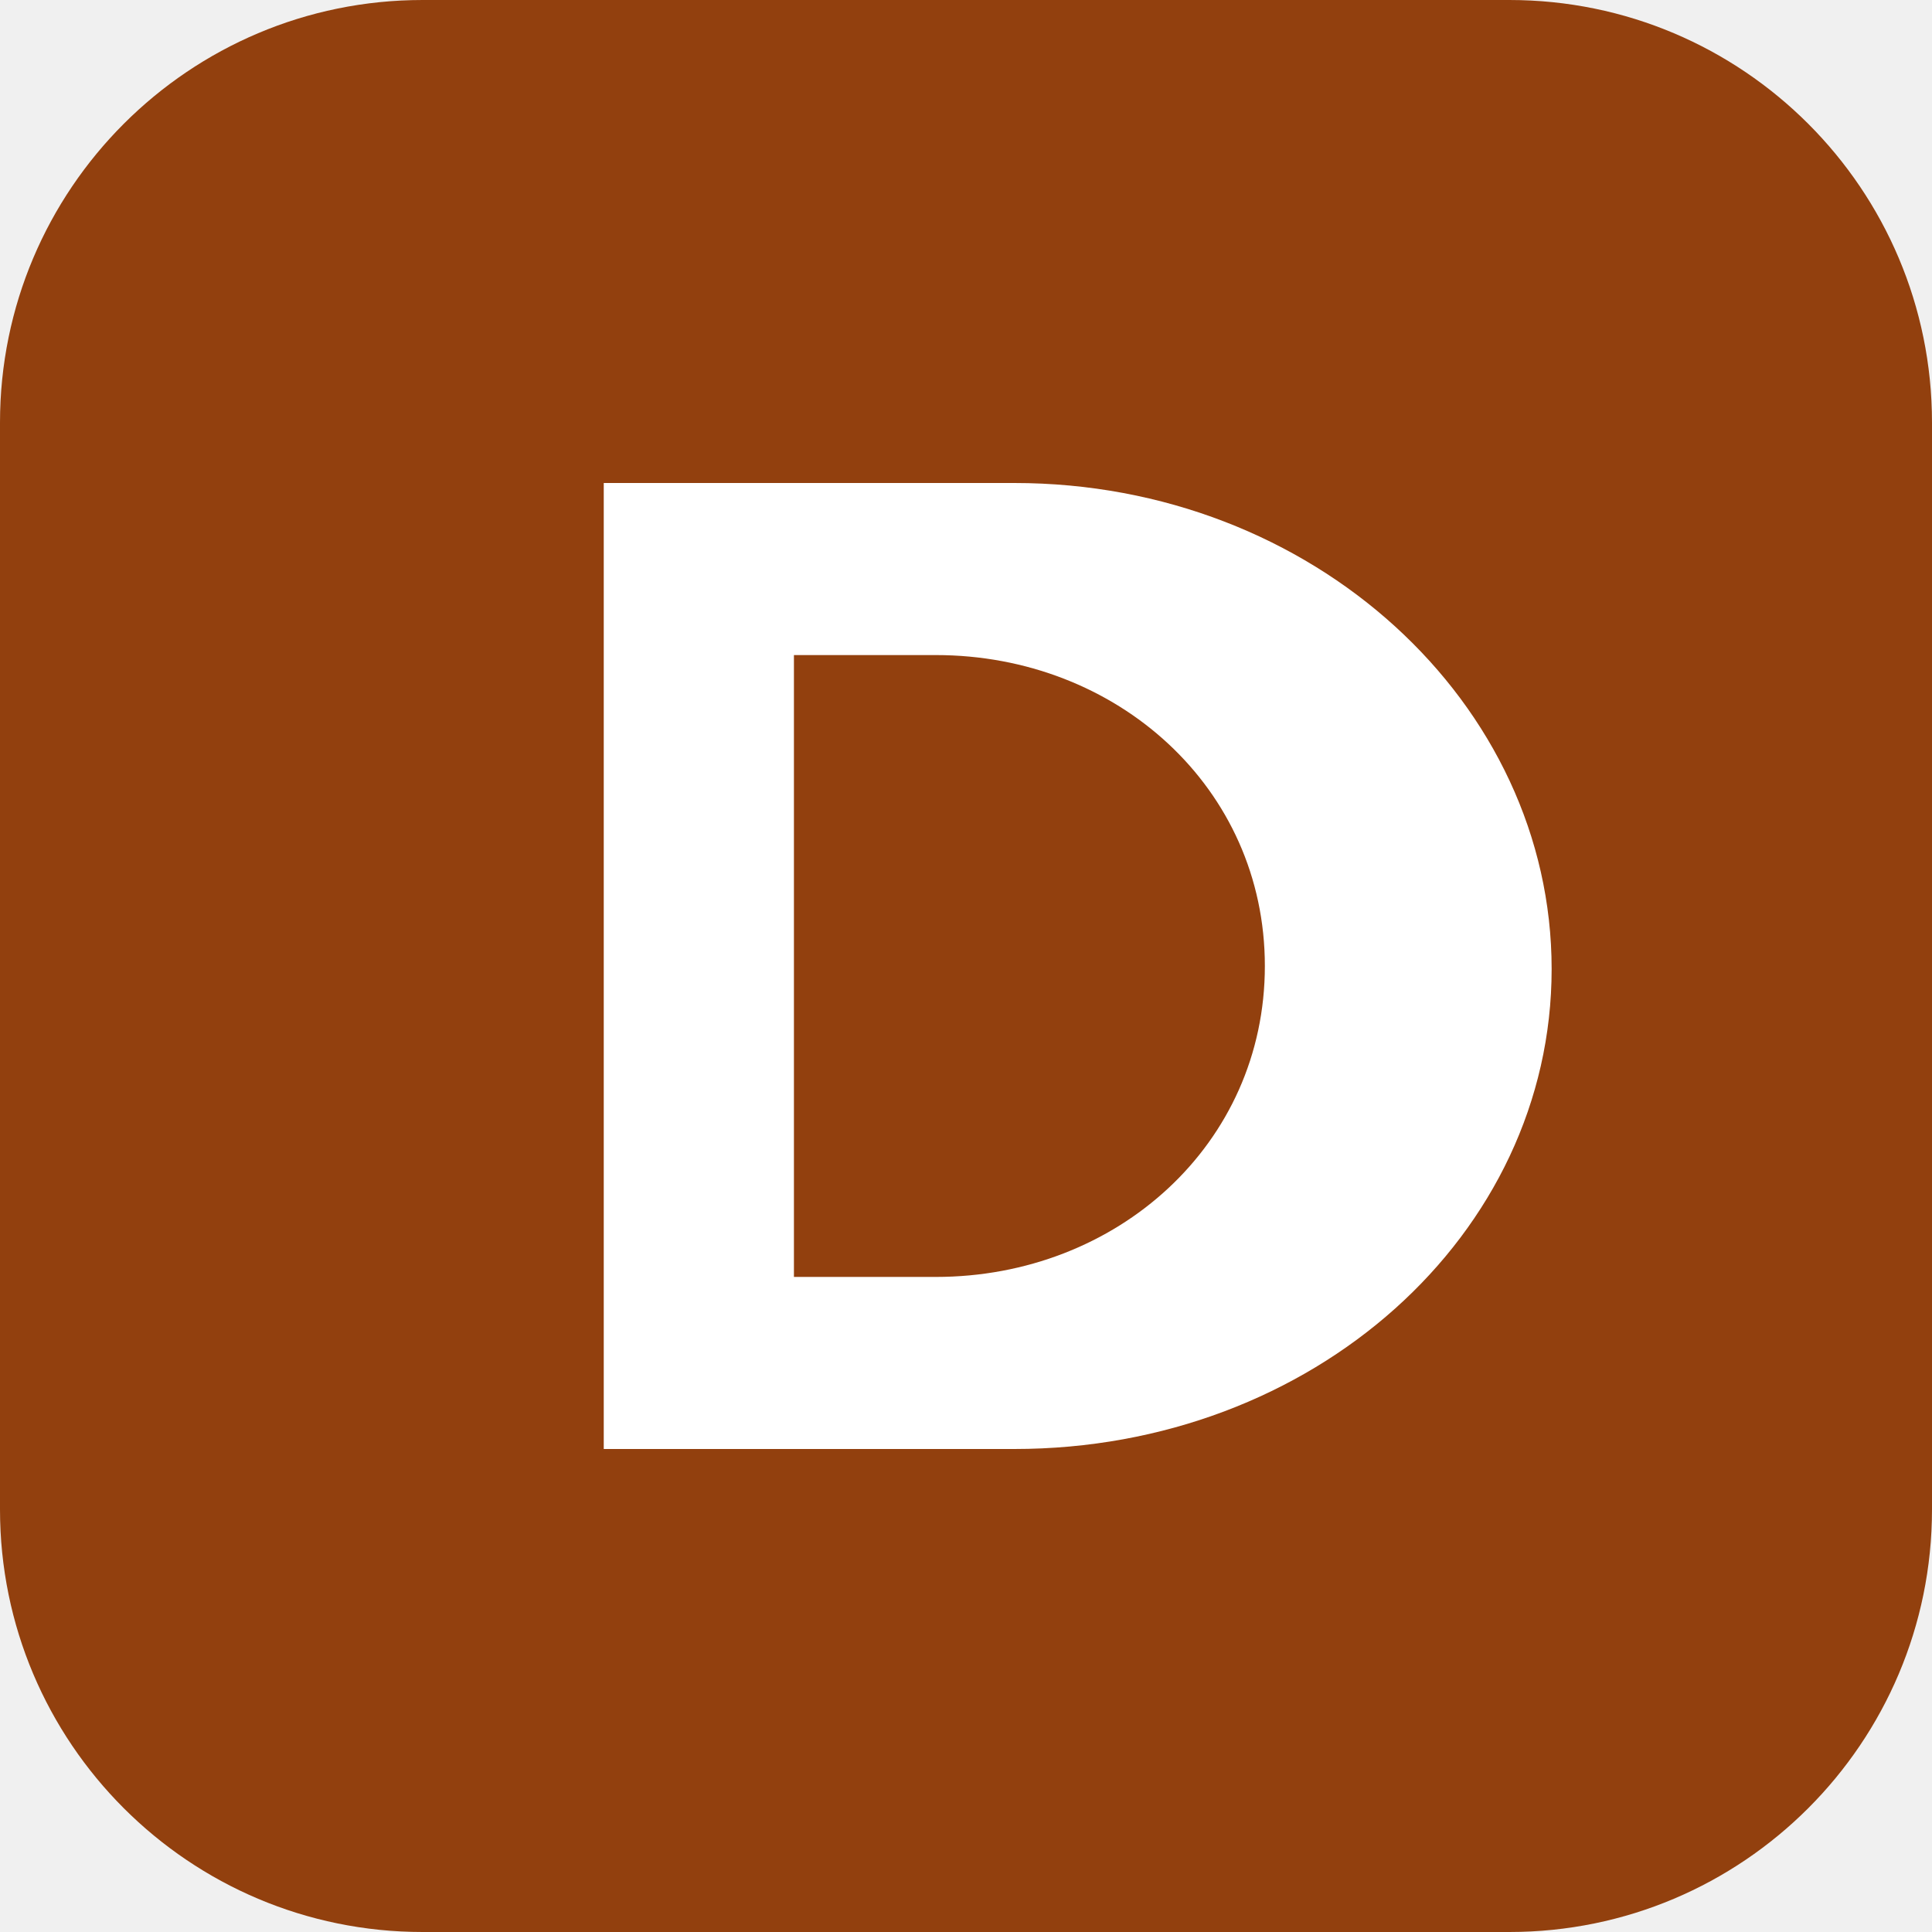
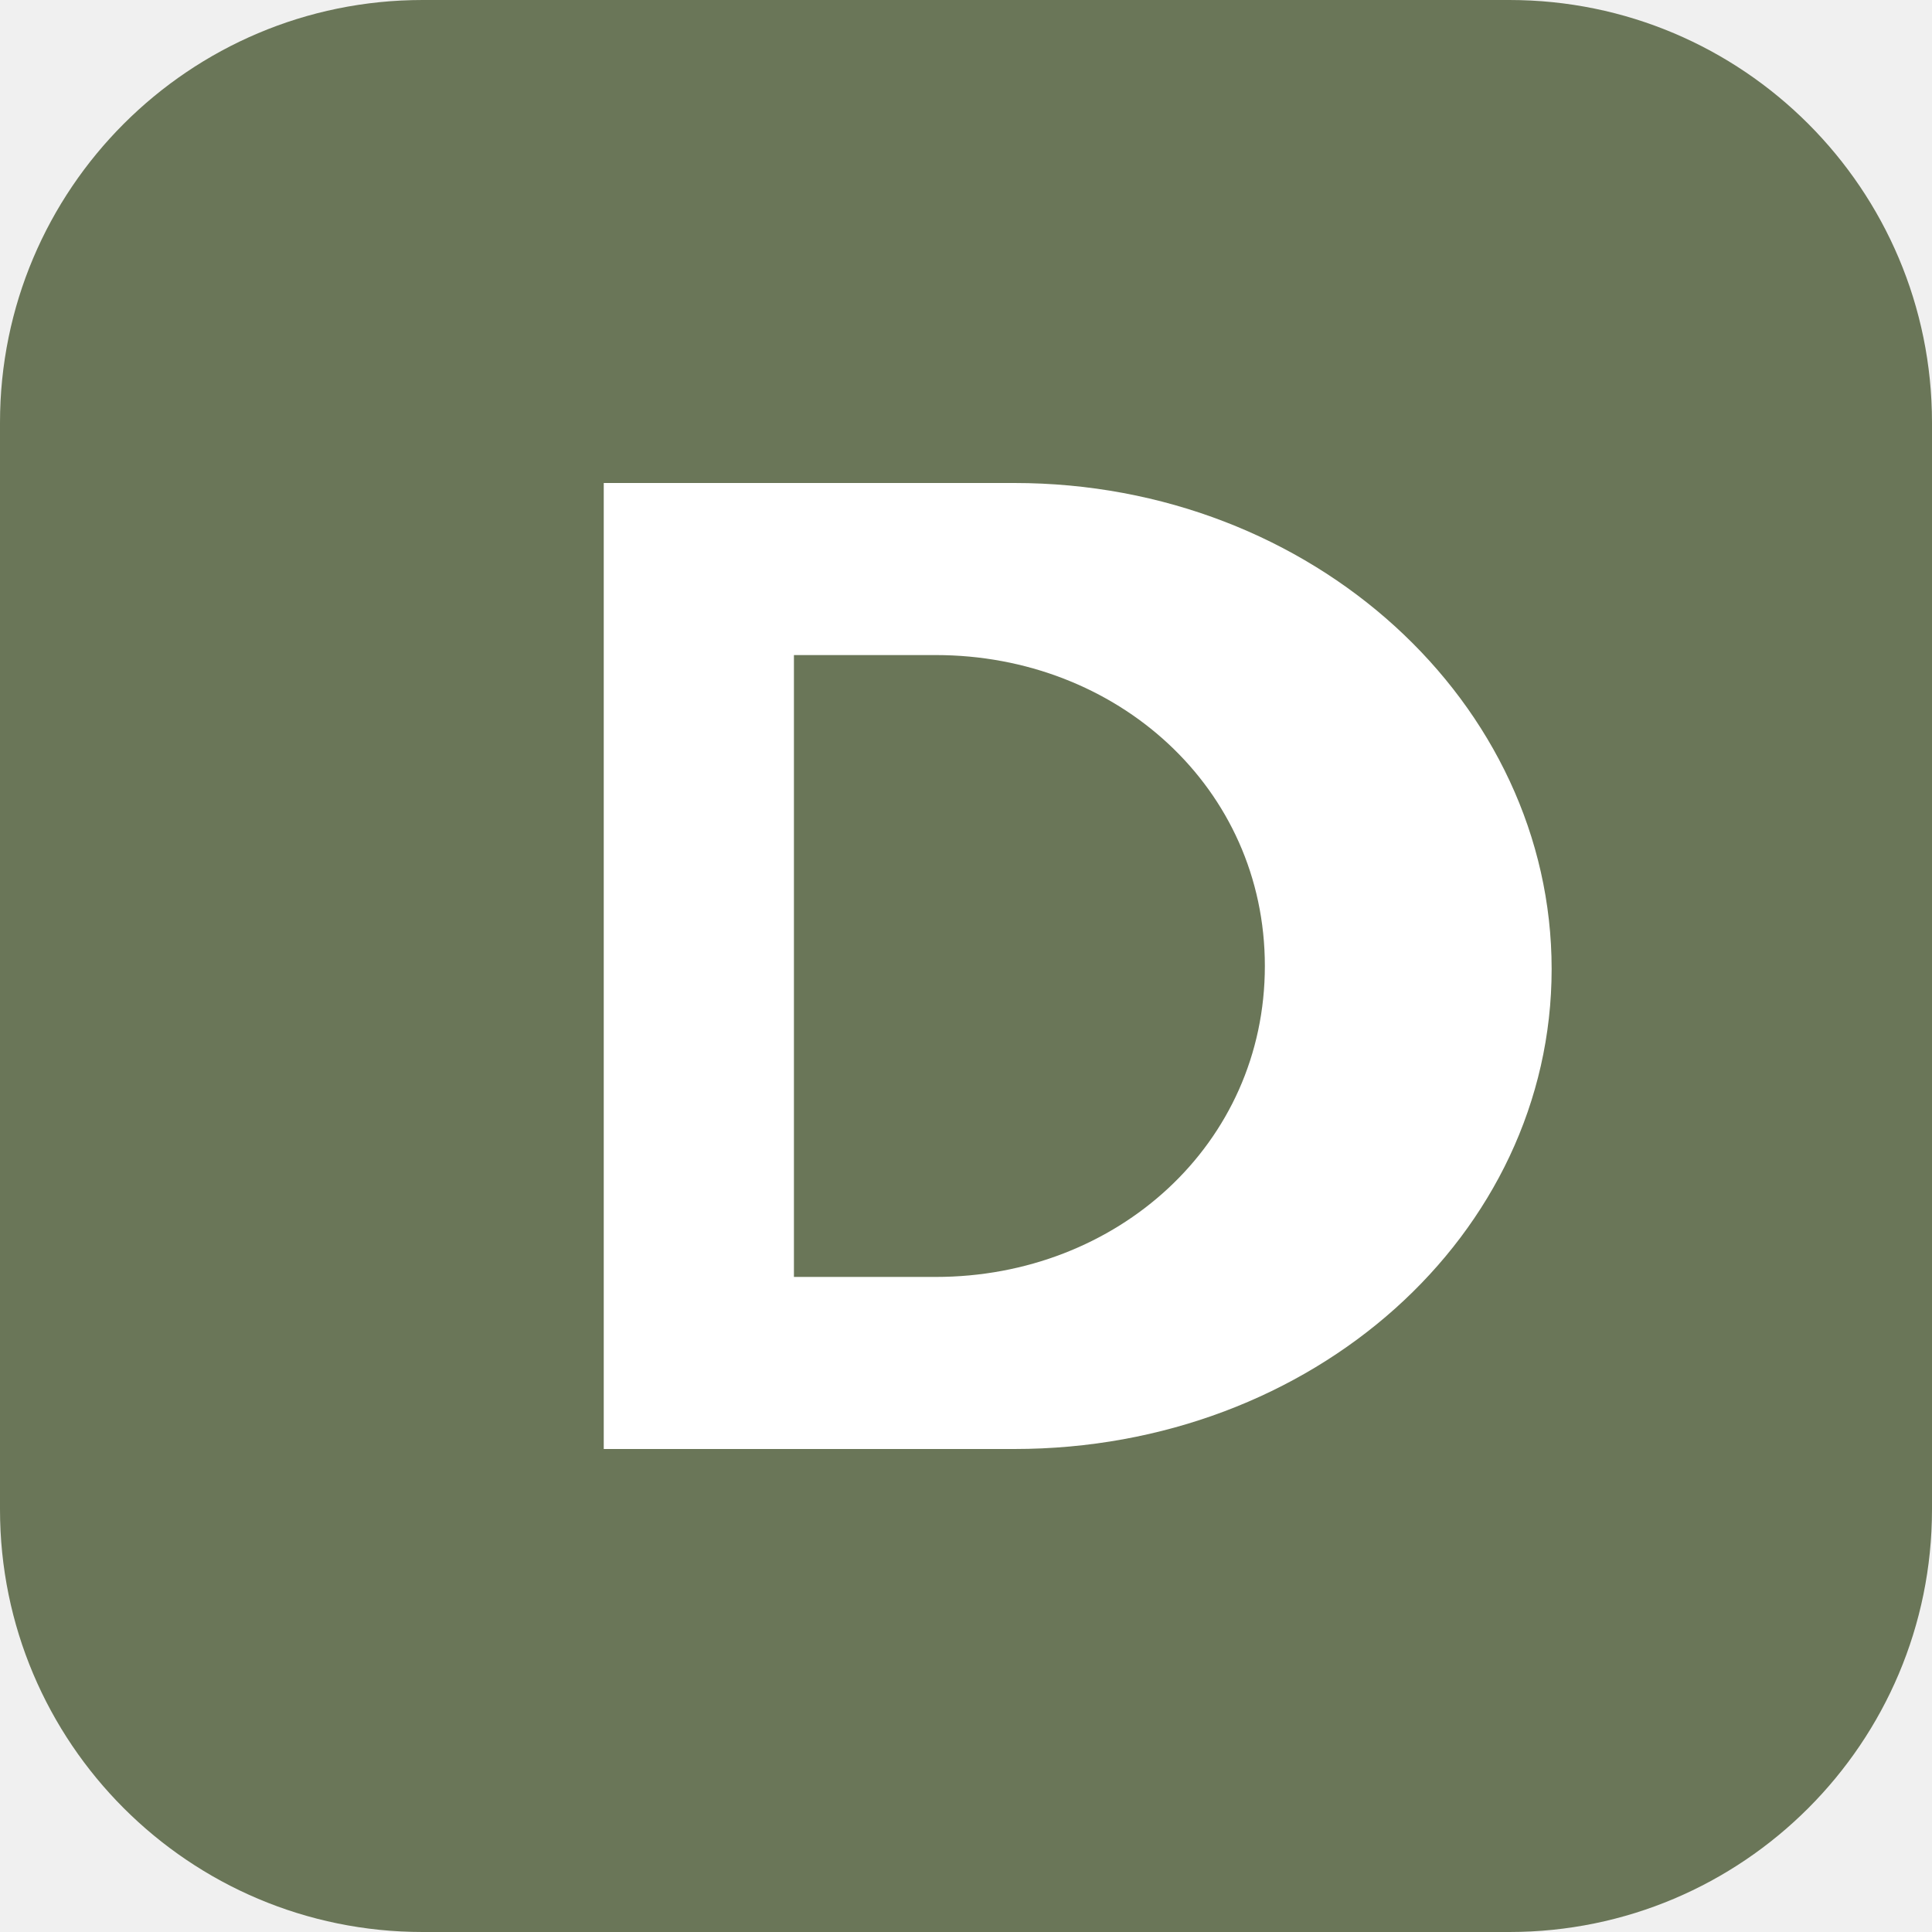
<svg xmlns="http://www.w3.org/2000/svg" viewBox="0 0 32 32" role="img" aria-label="DONE48">
-   <rect width="32" height="32" rx="7" fill="#92400e" />
+   <rect width="32" height="32" rx="7" fill="#6a7658" />
  <path fill="#ffffff" d="M10 8h6.8c4.95 0 8.9 3.65 8.9 8.05 0 4.4-3.95 7.95-8.9 7.95H10V8Zm3.15 2.85v10.3H15.5c3 0 5.45-2.2 5.45-5.15 0-2.95-2.45-5.15-5.45-5.15h-2.35Z" />
</svg>
